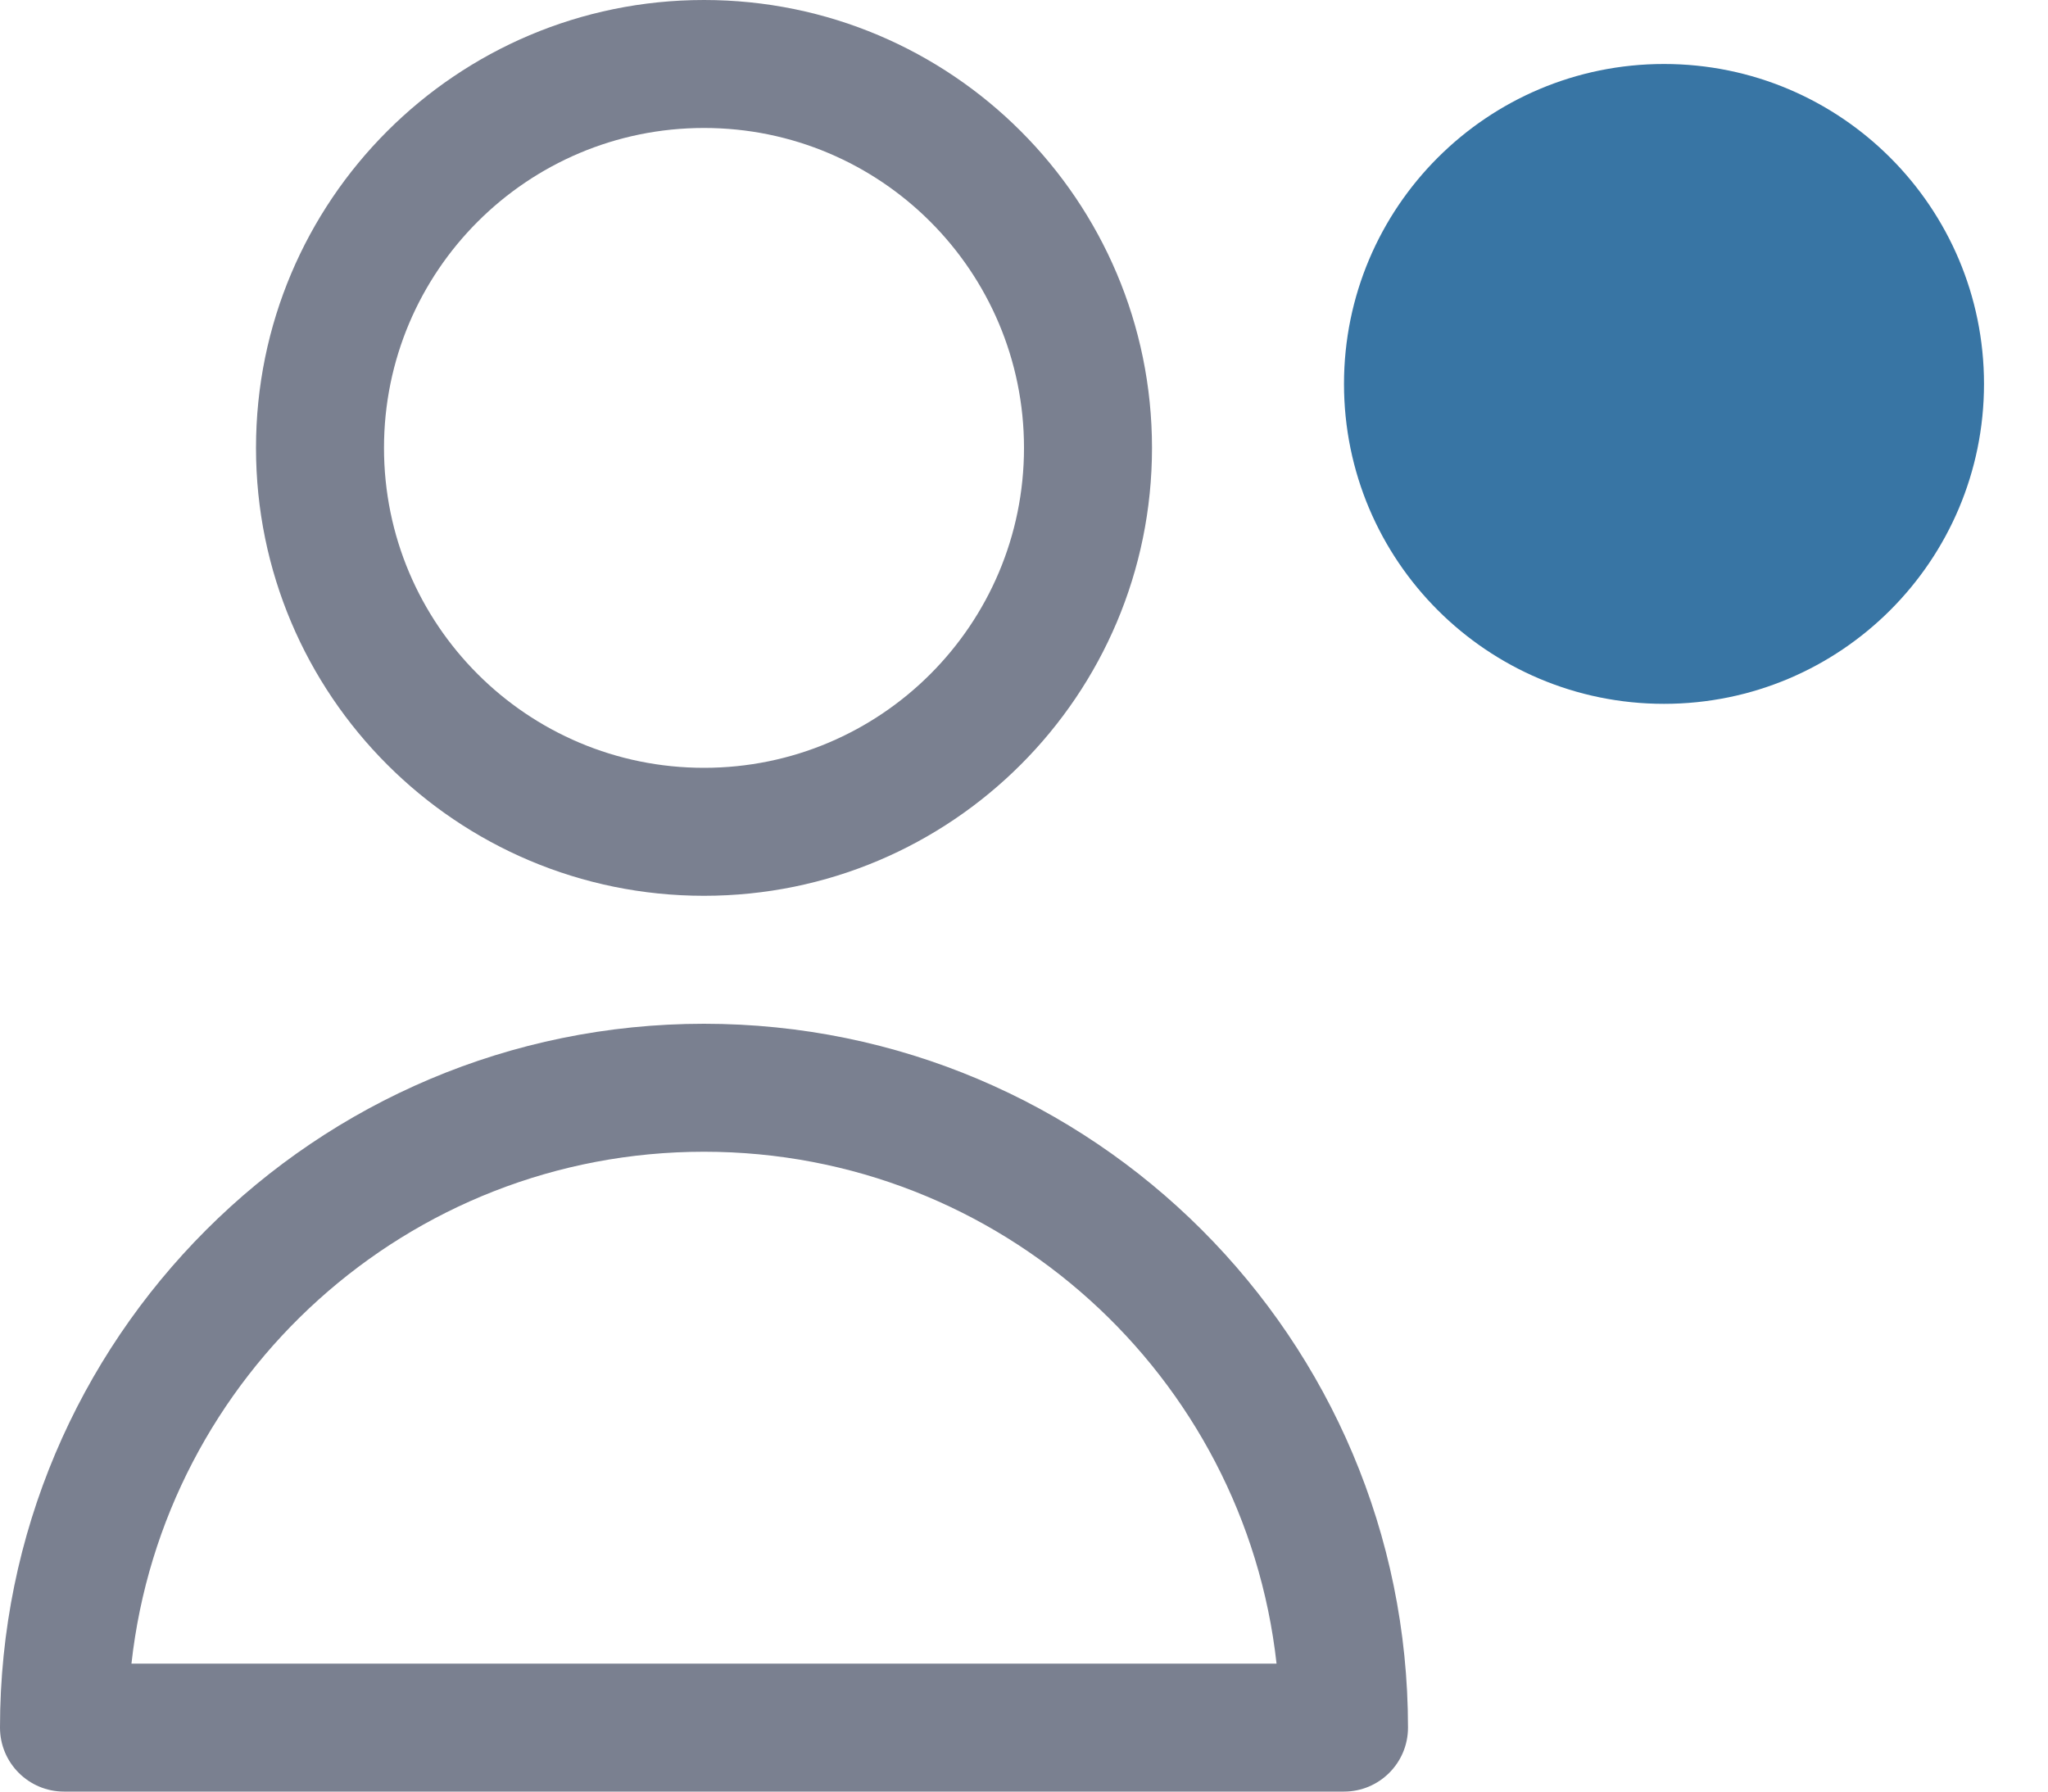
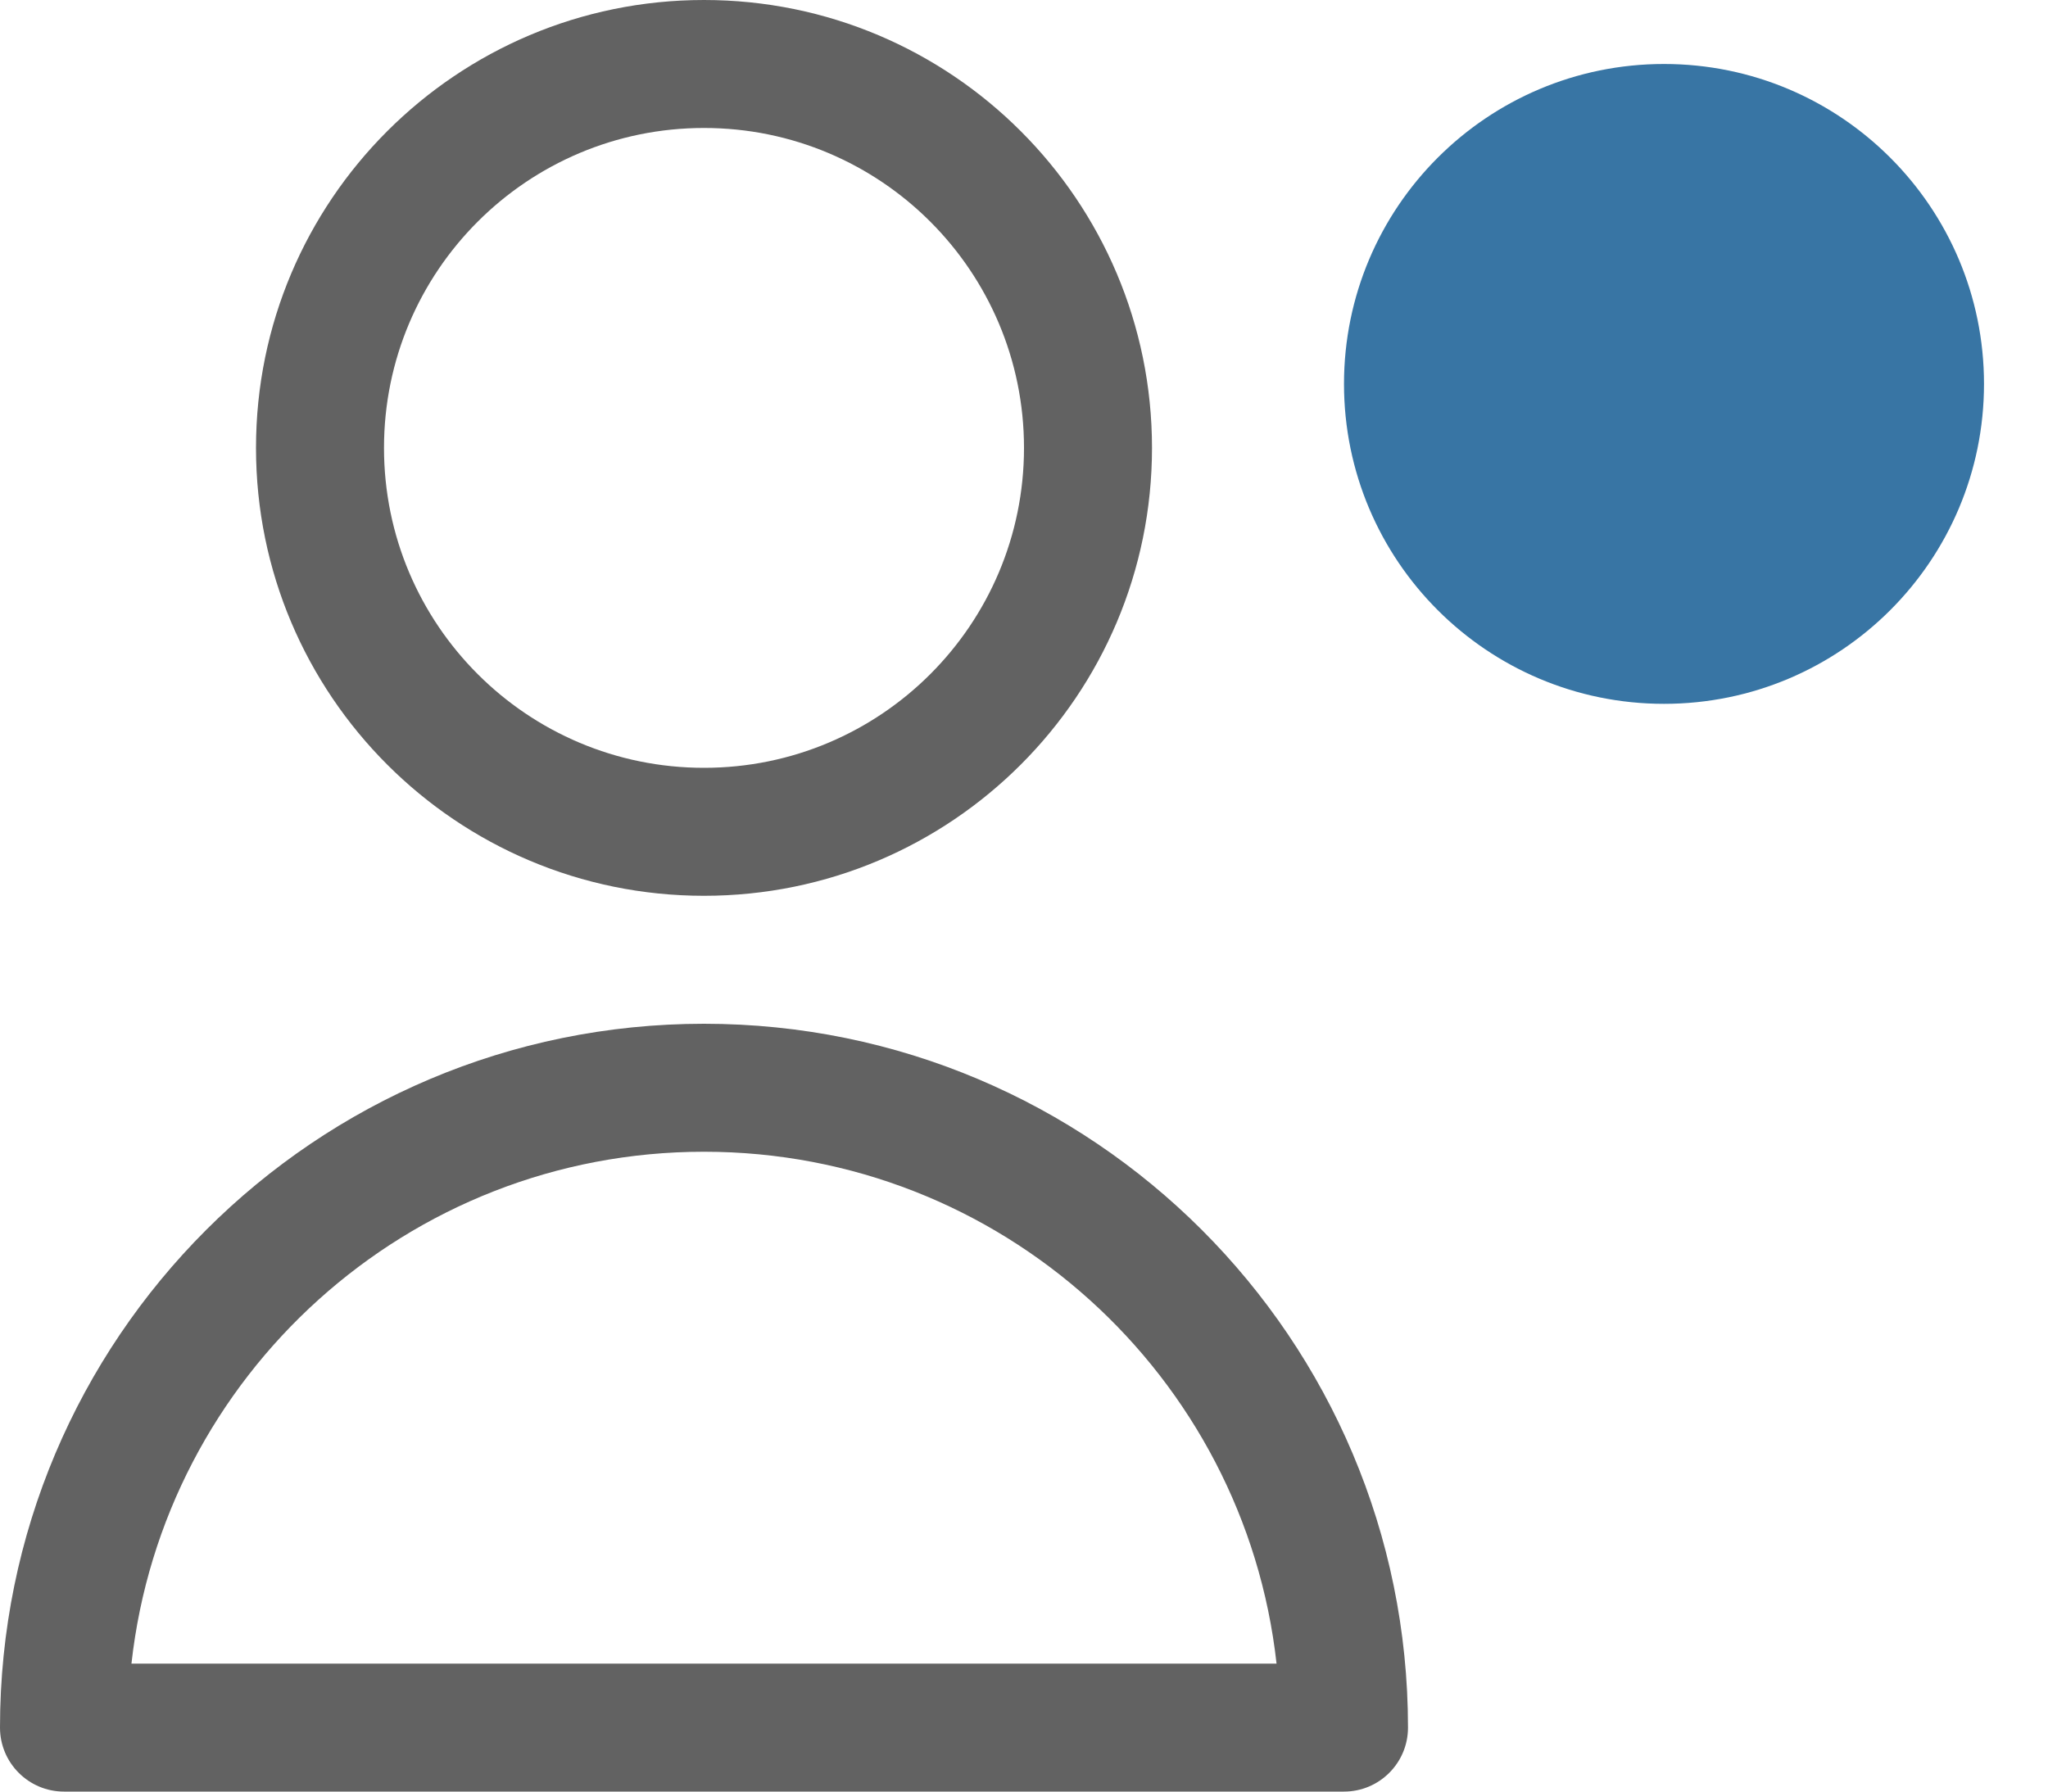
<svg xmlns="http://www.w3.org/2000/svg" width="16px" height="14px" viewBox="0 0 16 14" version="1.1">
  <defs />
  <g id="Page-1" stroke="none" stroke-width="1" fill="none" fill-rule="evenodd">
    <g id="icon/user-notify">
-       <g id="users-copy" stroke-width="1" fill="#7A8090">
+       <g id="users-copy" stroke-width="1" fill="#626262">
        <path d="M5.5,7 C3.567,7 2,5.433 2,3.5 C2,1.567 3.567,0 5.5,0 C7.433,0 9,1.567 9,3.5 C9,5.433 7.433,7 5.5,7 Z M5.5,6 C6.881,6 8,4.881 8,3.5 C8,2.119 6.881,1 5.5,1 C4.119,1 3,2.119 3,3.5 C3,4.881 4.119,6 5.5,6 Z" id="Oval" fill-rule="nonzero" />
        <path d="M11,13.5 C11,13.776 10.776,14 10.5,14 L0.5,14 C0.224,14 0,13.776 0,13.5 C3.66373598e-16,10.462 2.462,8 5.5,8 C8.538,8 11,10.462 11,13.5 Z M5.5,9 C3.184,9 1.276,10.75 1.027,13 L9.973,13 C9.724,10.75 7.816,9 5.5,9 Z" id="Shape" fill-rule="nonzero" />
      </g>
      <circle id="Oval" fill="#3875A4" cx="13" cy="3" r="2.5" />
    </g>
  </g>
</svg>
